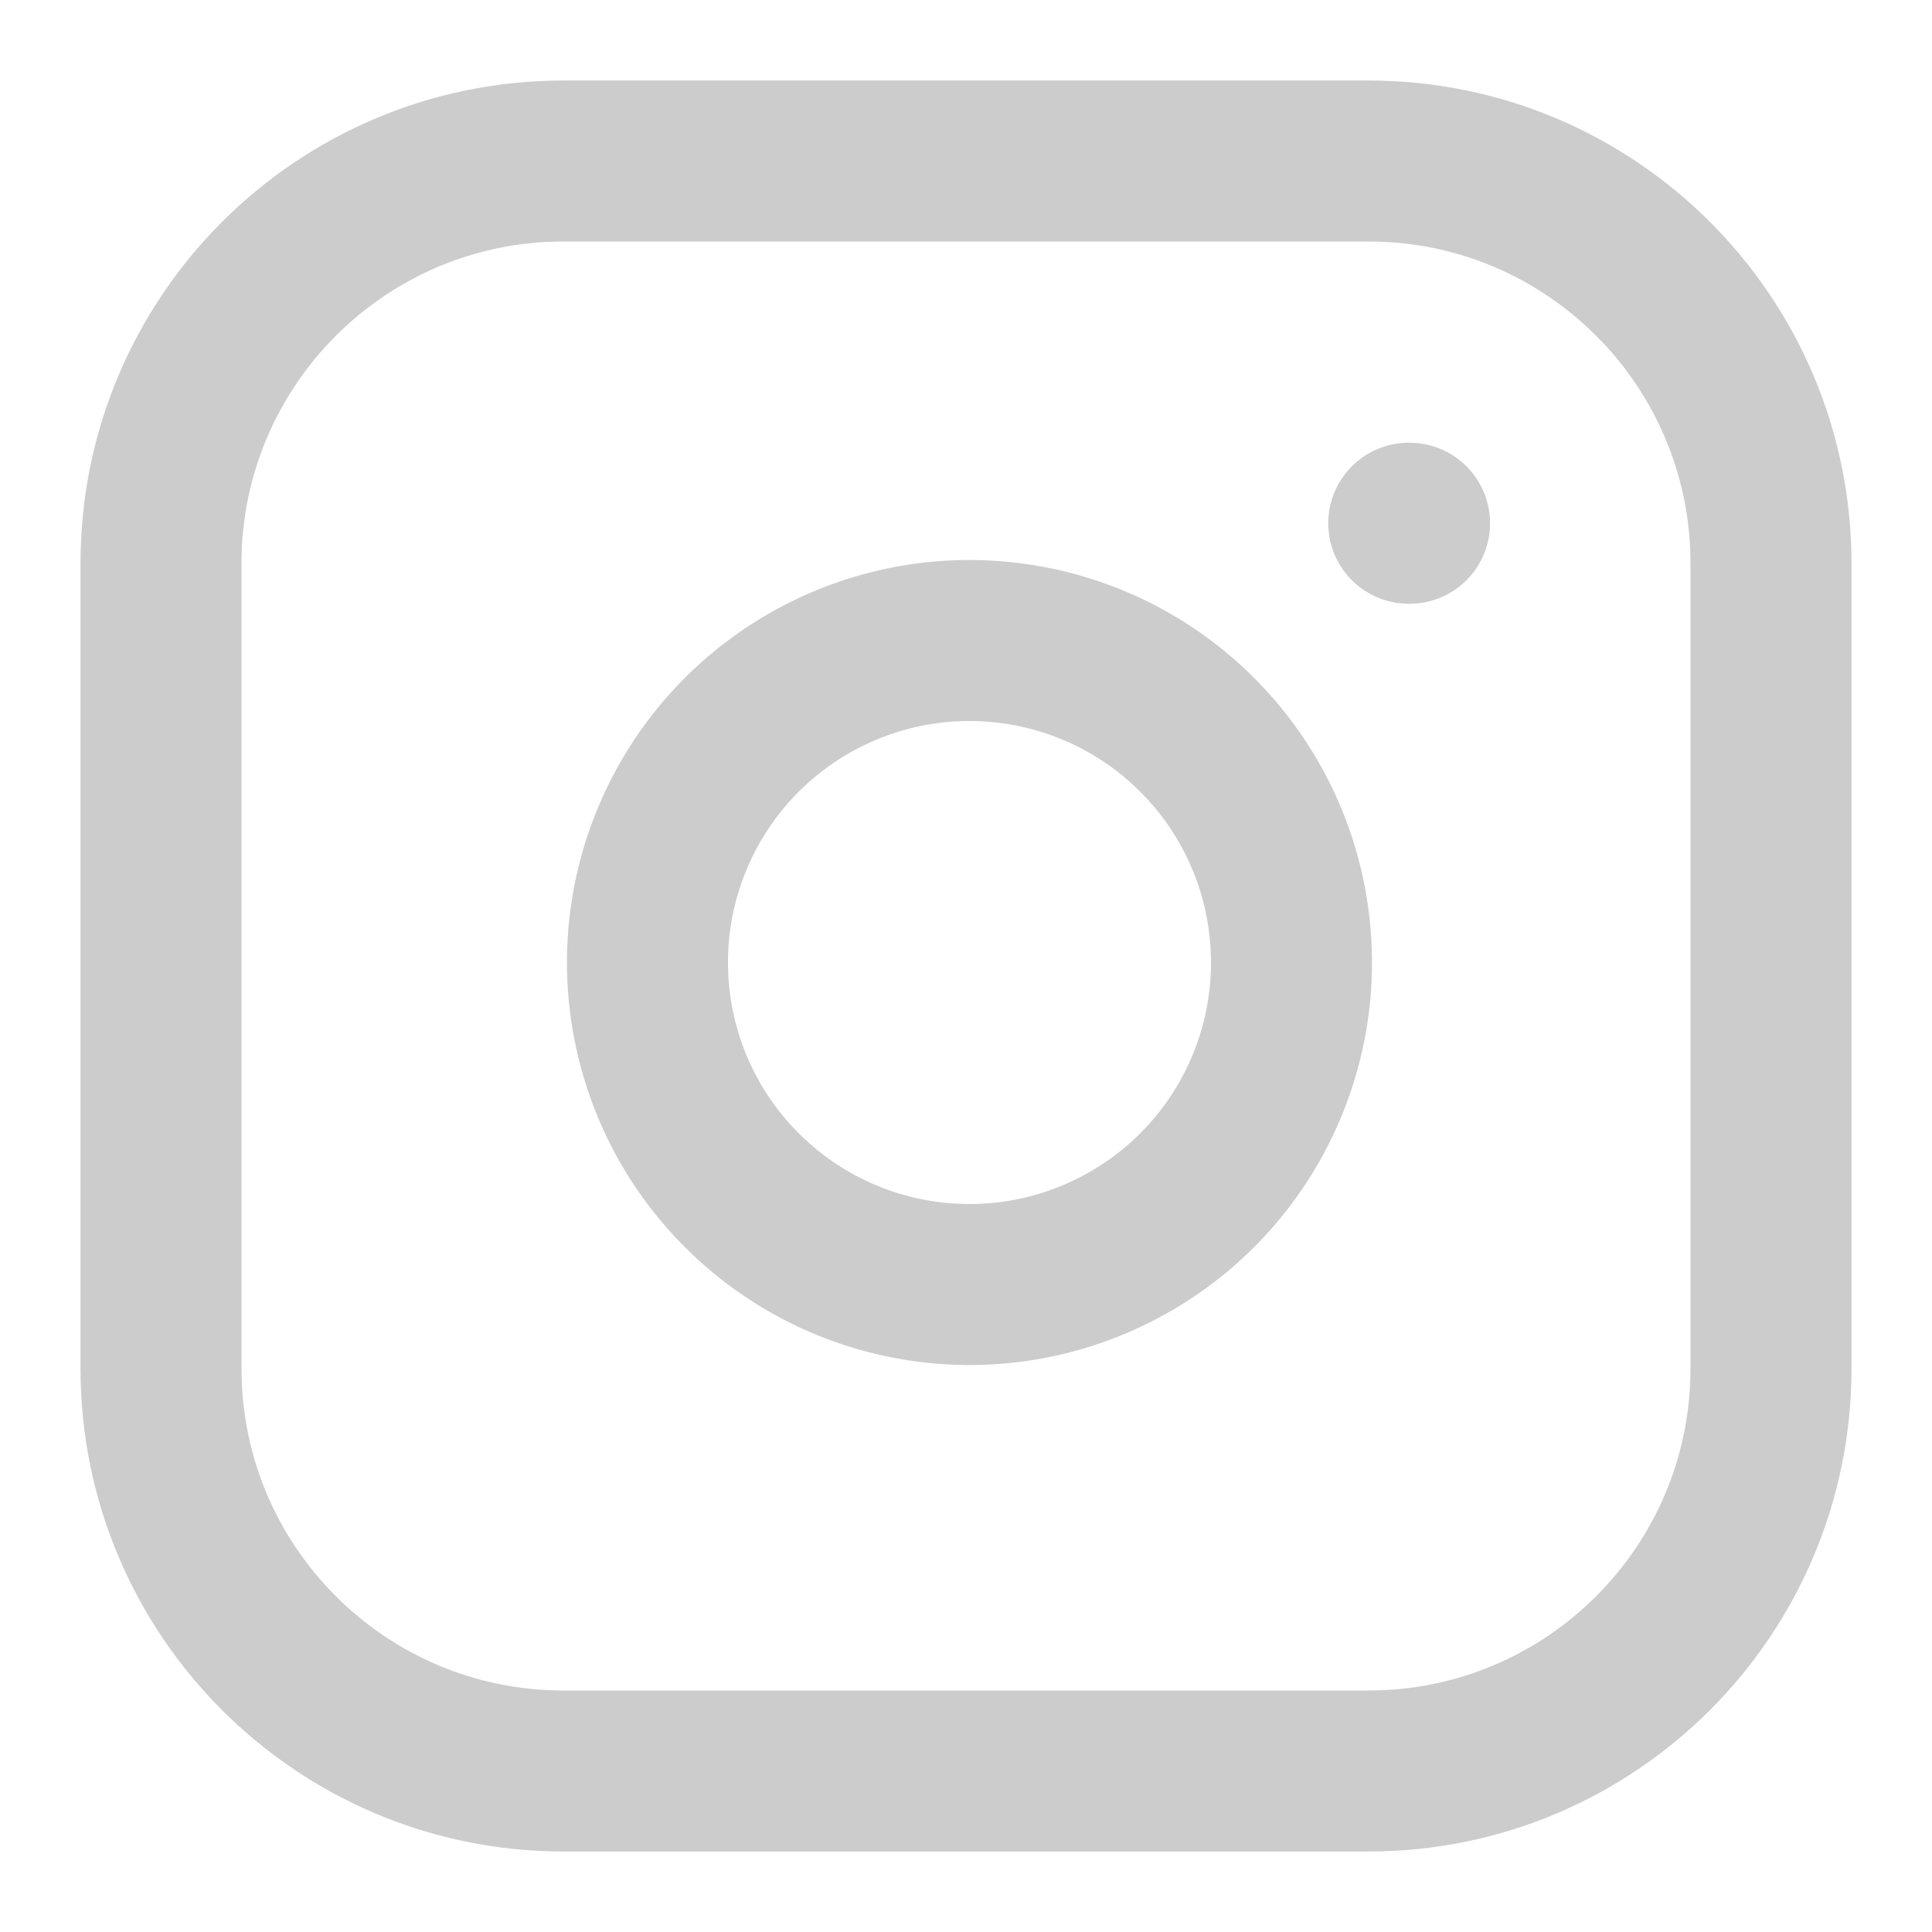
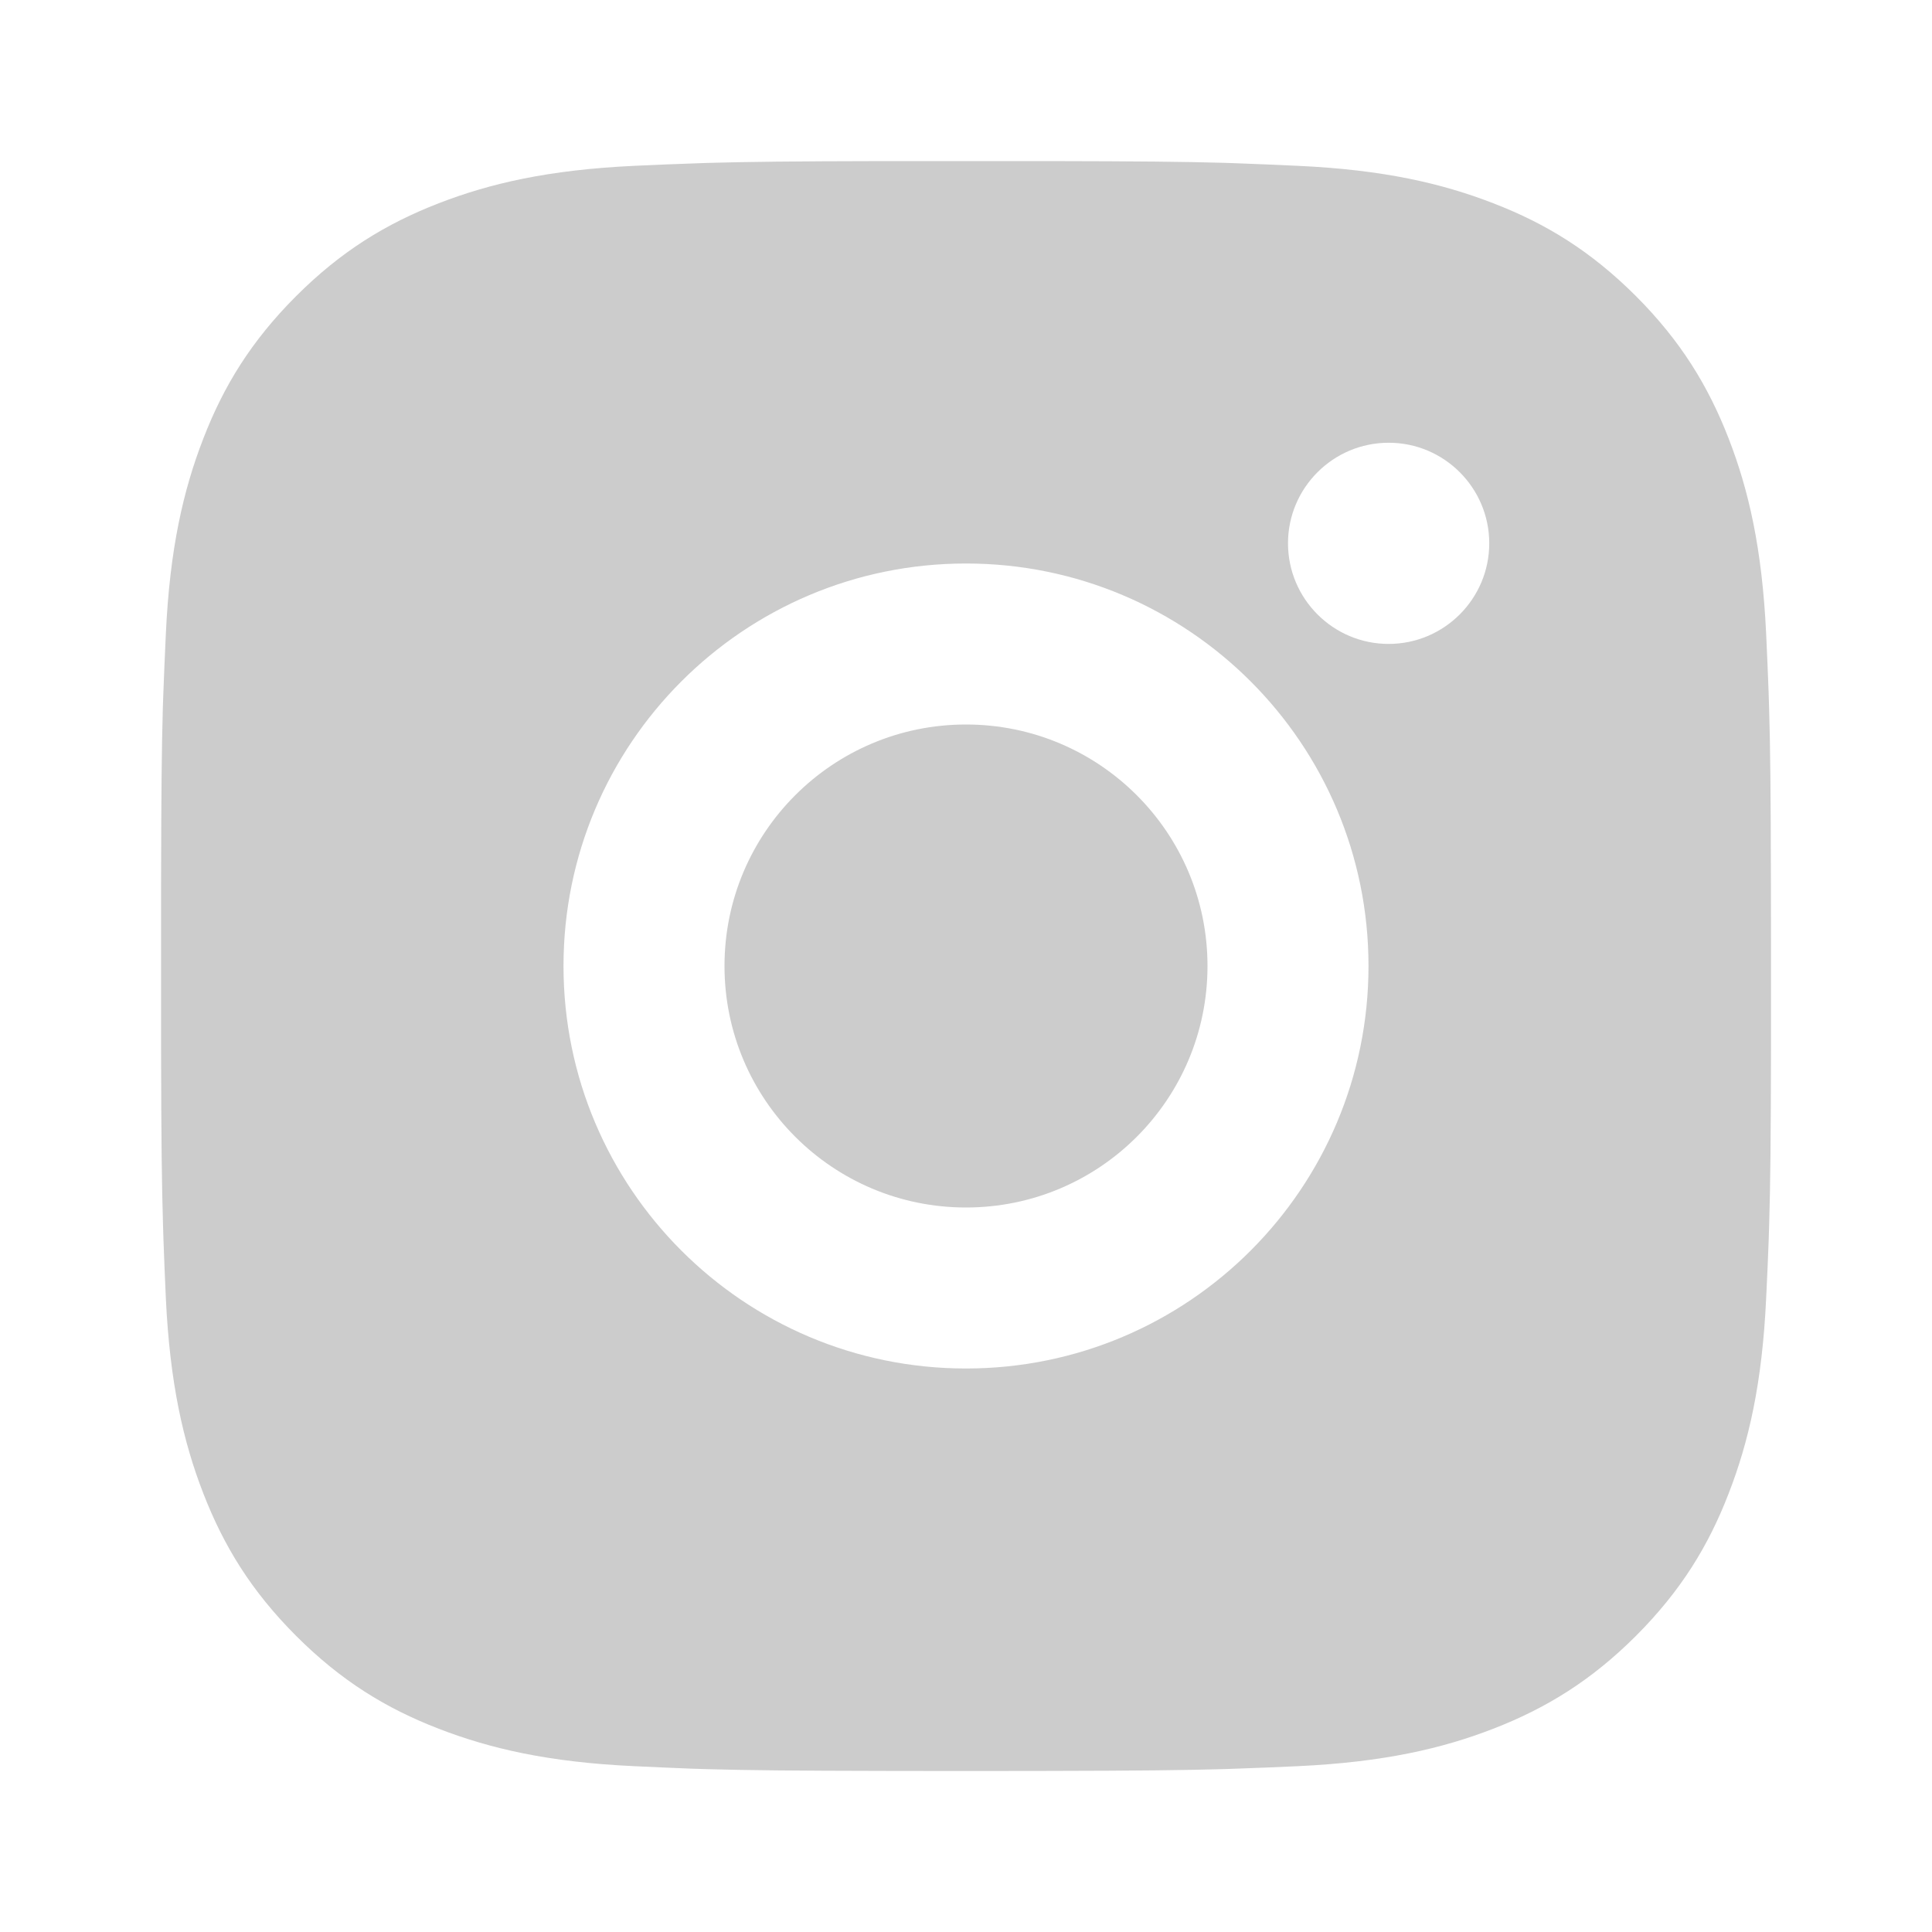
- <svg xmlns="http://www.w3.org/2000/svg" width="24" height="24" viewBox="0 0 24 24" fill="none" stroke="#cccccc" stroke-width="2" stroke-linecap="round" stroke-linejoin="round" class="feather feather-instagram">
-   <rect x="2" y="2" width="20" height="20" rx="5" ry="5" />
-   <path d="M16 11.37A4 4 0 1 1 12.63 8 4 4 0 0 1 16 11.37z" />
-   <line x1="17.5" y1="6.5" x2="17.51" y2="6.5" />
+ <svg xmlns="http://www.w3.org/2000/svg" viewBox="0 0 24 24" fill="#cccccc">
+   <path d="M13.028 2.001C14.153 2.003 14.724 2.009 15.217 2.023L15.411 2.03C15.635 2.038 15.856 2.048 16.123 2.06C17.187 2.109 17.913 2.278 18.55 2.525C19.209 2.779 19.766 3.123 20.322 3.678C20.877 4.234 21.22 4.793 21.475 5.45C21.722 6.087 21.89 6.813 21.94 7.878C21.952 8.144 21.962 8.365 21.97 8.59L21.976 8.784C21.991 9.276 21.997 9.847 21.999 10.972L22 11.718C22 11.809 22 11.903 22 12L22 12.282L22 13.028C21.998 14.153 21.992 14.724 21.977 15.216L21.971 15.41C21.963 15.635 21.953 15.856 21.94 16.122C21.891 17.187 21.722 17.913 21.475 18.55C21.221 19.209 20.877 19.766 20.322 20.322C19.766 20.877 19.207 21.22 18.55 21.475C17.913 21.722 17.187 21.89 16.123 21.94C15.856 21.952 15.635 21.962 15.411 21.969L15.217 21.976C14.724 21.99 14.153 21.997 13.028 21.999L12.282 22C12.191 22 12.097 22 12 22L11.718 22L10.973 21.999C9.847 21.997 9.277 21.991 8.784 21.977L8.59 21.971C8.366 21.962 8.144 21.953 7.878 21.94C6.814 21.891 6.089 21.722 5.45 21.475C4.792 21.221 4.234 20.877 3.679 20.322C3.123 19.766 2.78 19.207 2.525 18.55C2.278 17.913 2.11 17.187 2.06 16.122C2.048 15.856 2.039 15.635 2.031 15.41L2.025 15.216C2.01 14.724 2.003 14.153 2.001 13.028L2.001 10.972C2.003 9.847 2.009 9.276 2.023 8.784L2.03 8.59C2.038 8.365 2.048 8.144 2.06 7.878C2.109 6.813 2.278 6.088 2.525 5.45C2.779 4.792 3.123 4.234 3.679 3.678C4.234 3.123 4.793 2.78 5.45 2.525C6.088 2.278 6.813 2.11 7.878 2.06C8.144 2.048 8.366 2.038 8.59 2.031L8.784 2.024C9.277 2.01 9.847 2.003 10.973 2.001L13.028 2.001ZM12 7C9.237 7 7 9.24 7 12C7 14.763 9.24 17 12 17C14.763 17 17 14.761 17 12C17 9.237 14.761 7 12 7ZM12 9C13.657 9 15 10.343 15 12C15 13.657 13.658 15 12 15C10.343 15 9 13.657 9 12C9 10.343 10.343 9 12 9ZM17.25 5.5C16.561 5.5 16 6.06 16 6.749C16 7.438 16.56 7.999 17.25 7.999C17.939 7.999 18.5 7.439 18.5 6.749C18.5 6.06 17.939 5.499 17.25 5.5Z" />
</svg>
